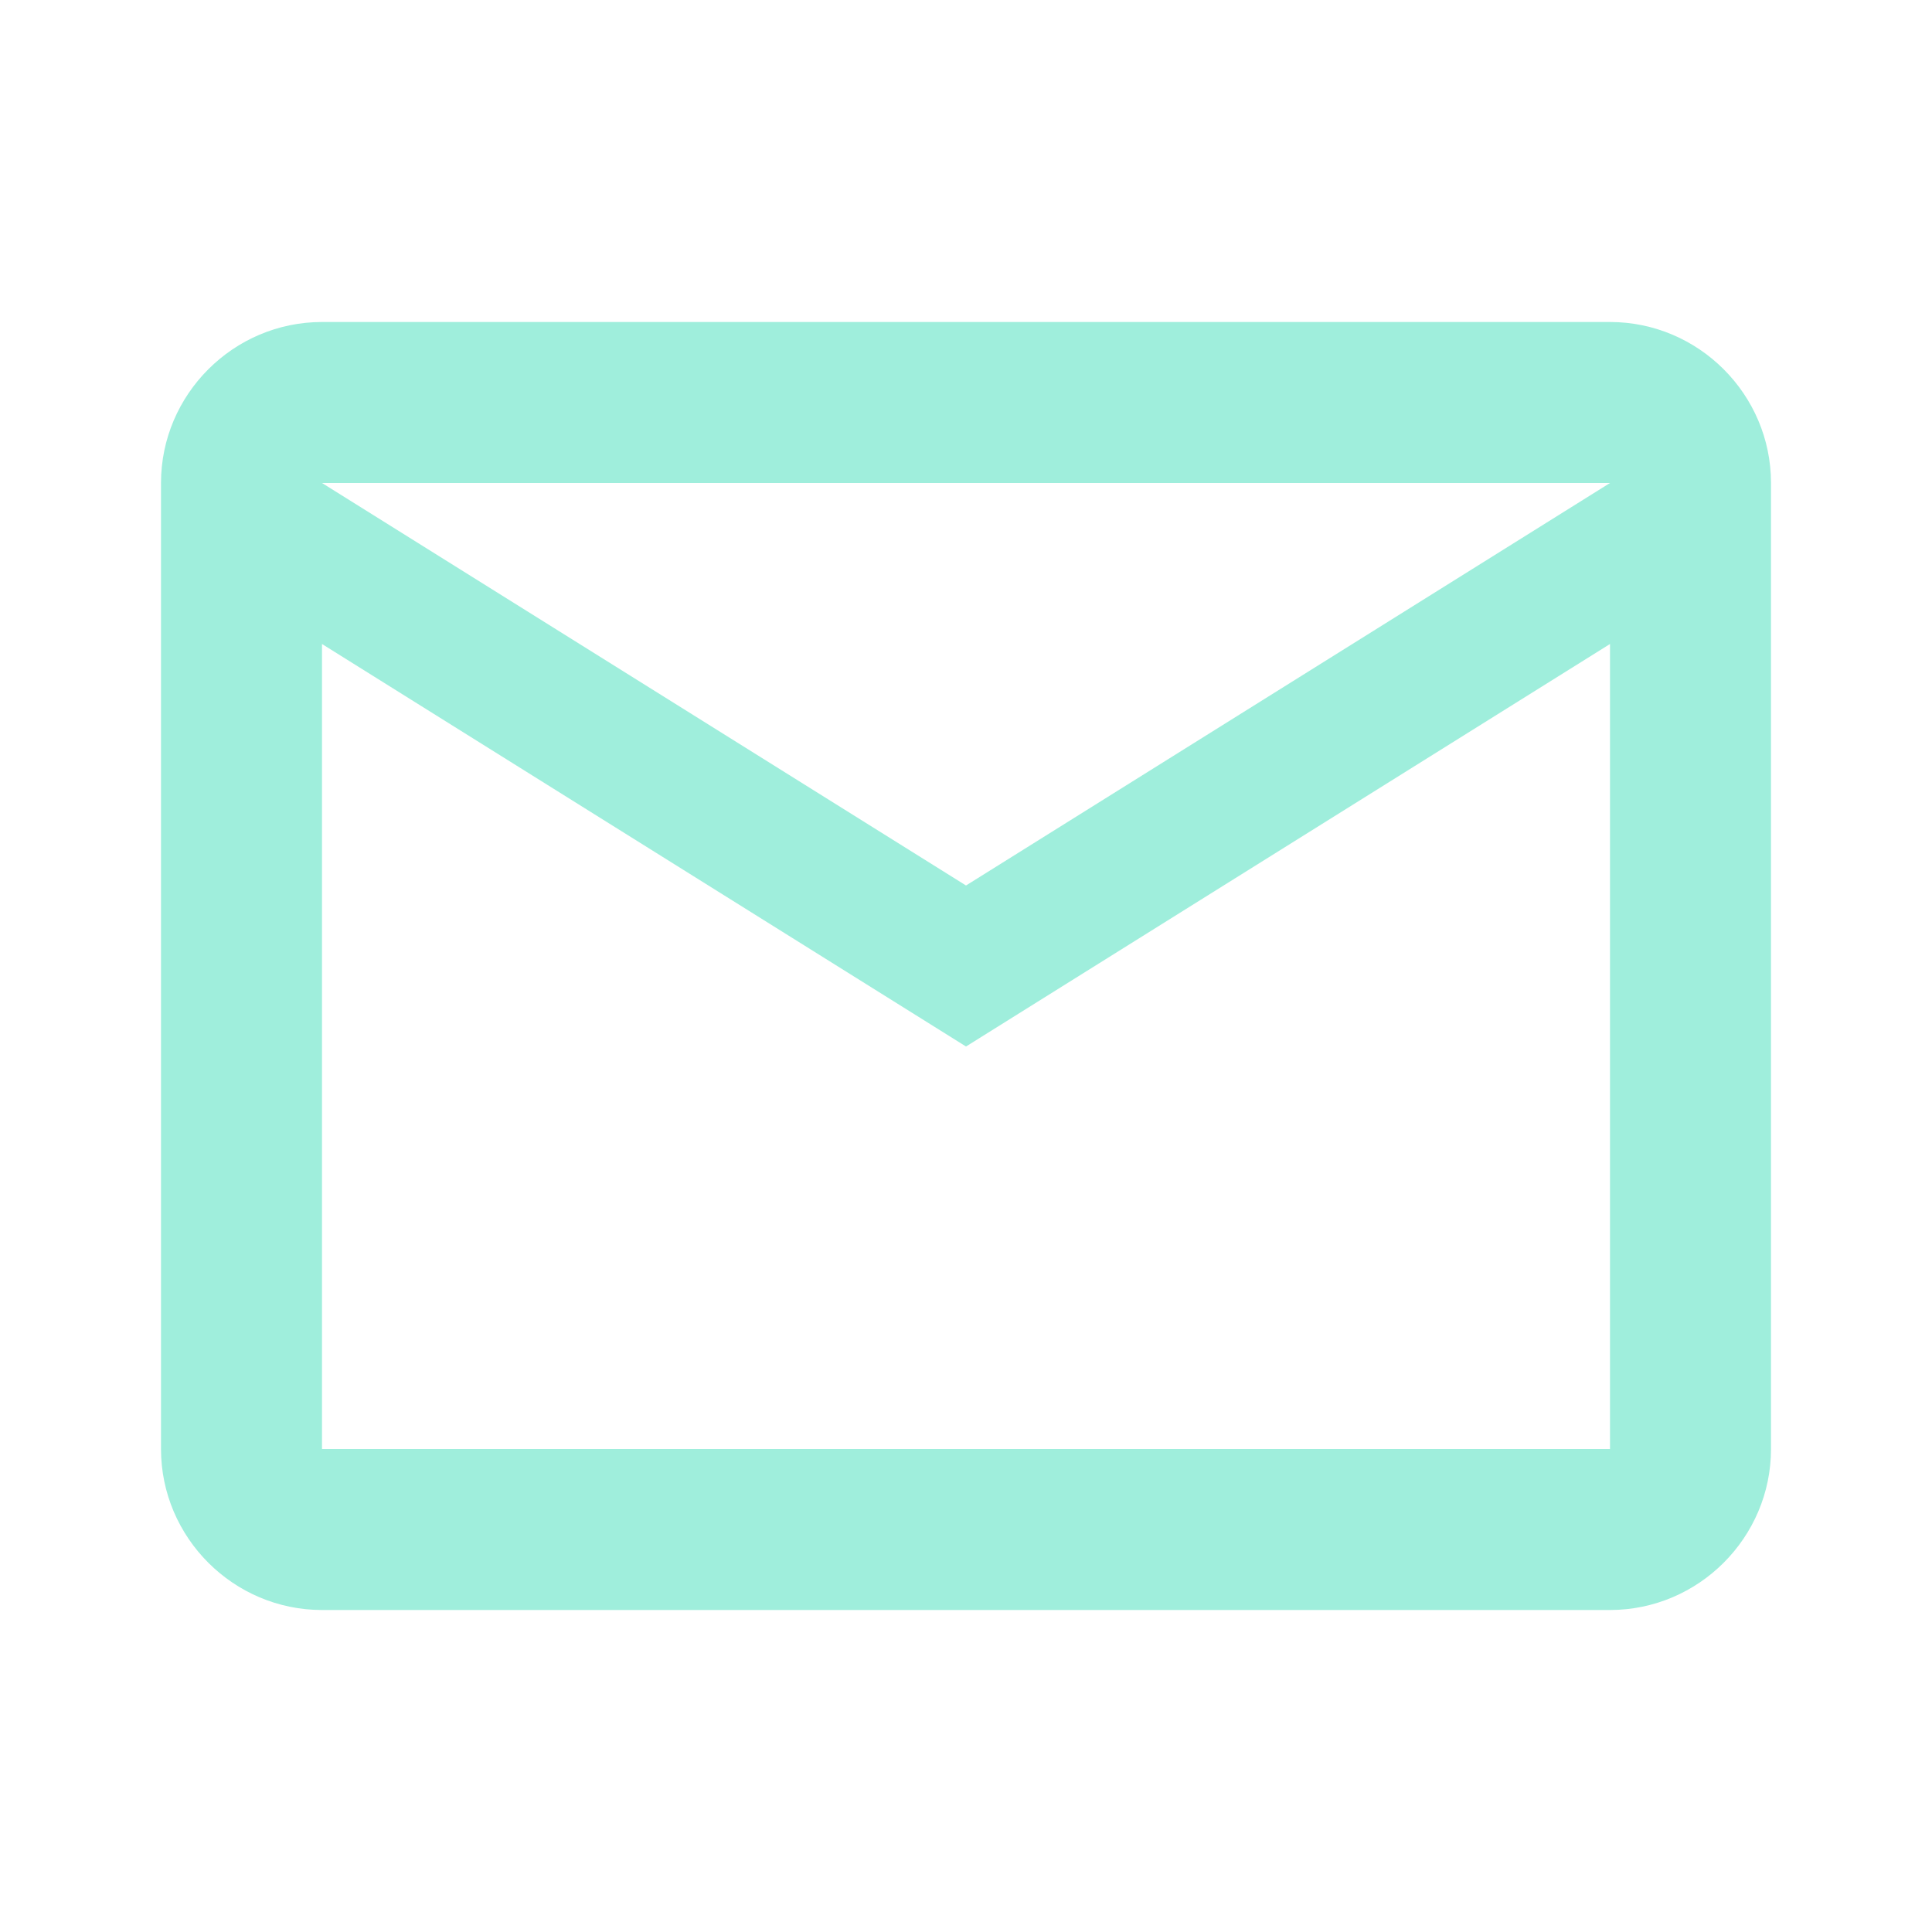
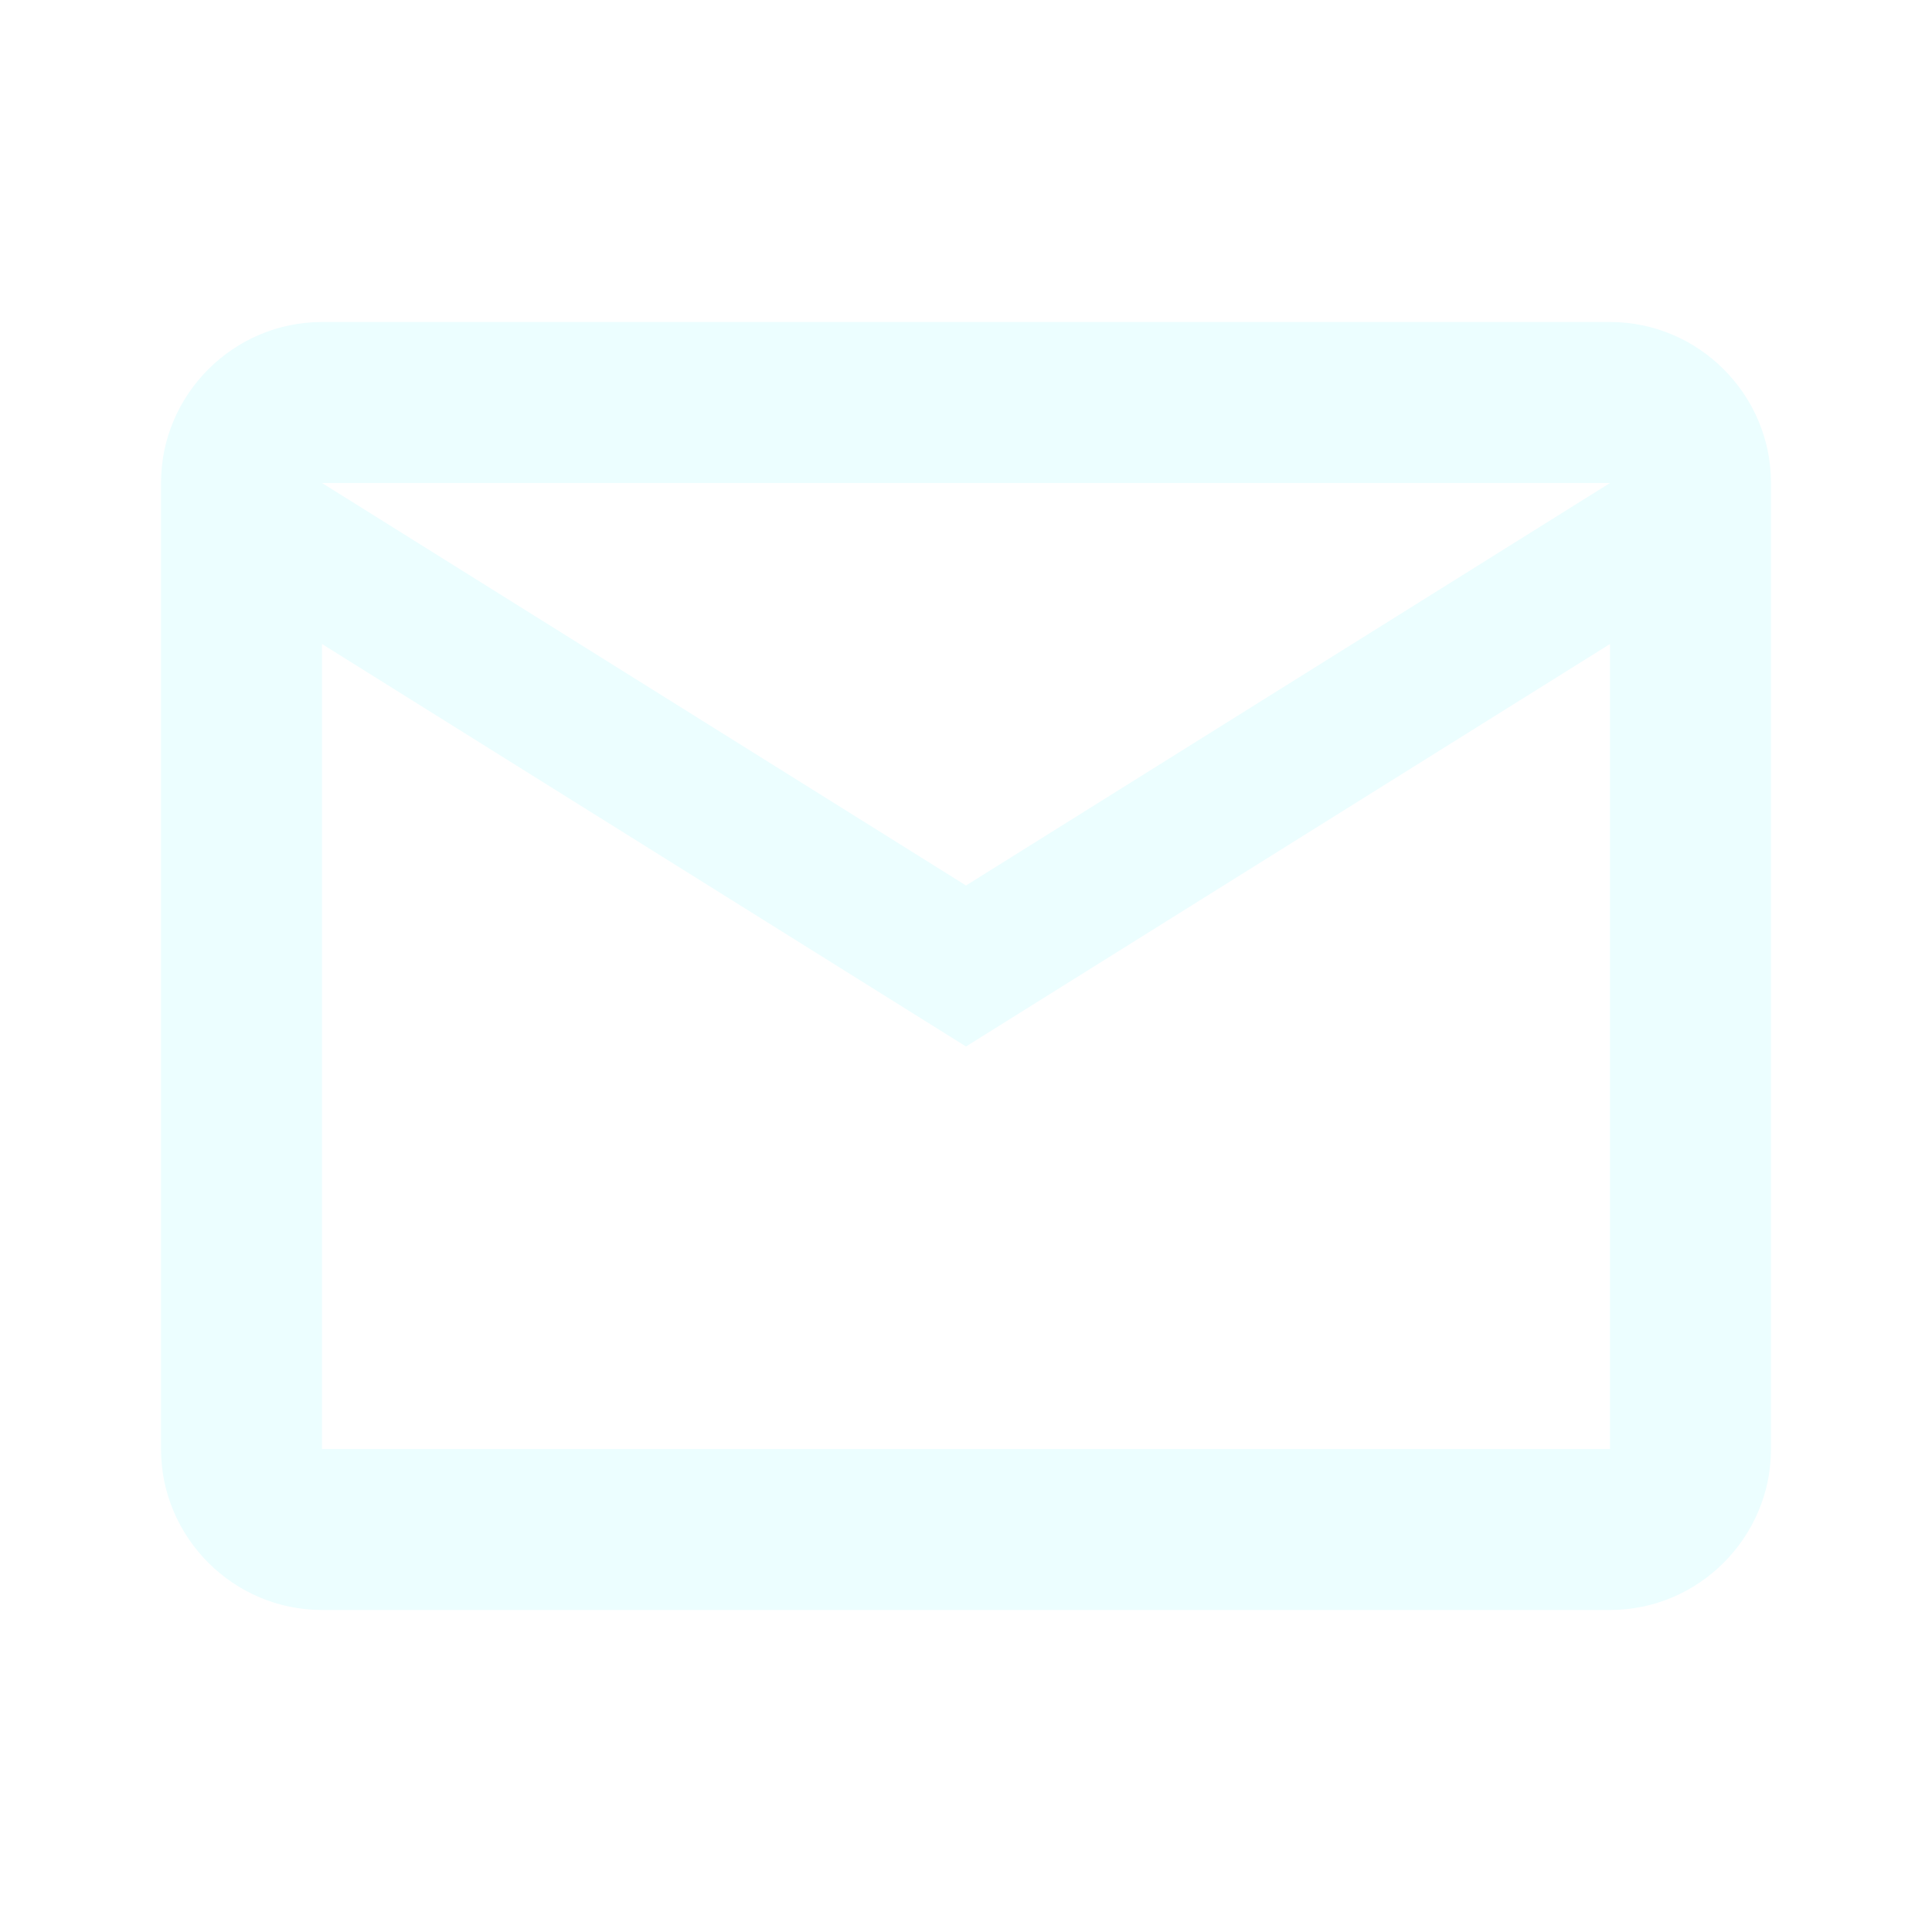
<svg xmlns="http://www.w3.org/2000/svg" width="24" height="24" viewBox="0 0 24 24" fill="none">
-   <path d="M22 6C22 4.9 21.1 4 20 4H4C2.9 4 2 4.9 2 6V18C2 19.1 2.9 20 4 20H20C21.1 20 22 19.1 22 18V6ZM20 6L12 11L4 6H20ZM20 18H4V8L12 13L20 8V18Z" fill="#9FEEDC" />
+   <path d="M22 6C22 4.9 21.1 4 20 4H4C2.9 4 2 4.9 2 6V18C2 19.1 2.9 20 4 20H20C21.1 20 22 19.1 22 18V6ZM20 6L12 11L4 6H20ZM20 18H4V8L12 13L20 8V18Z" fill="rgb(236, 254, 255)" />
</svg>
